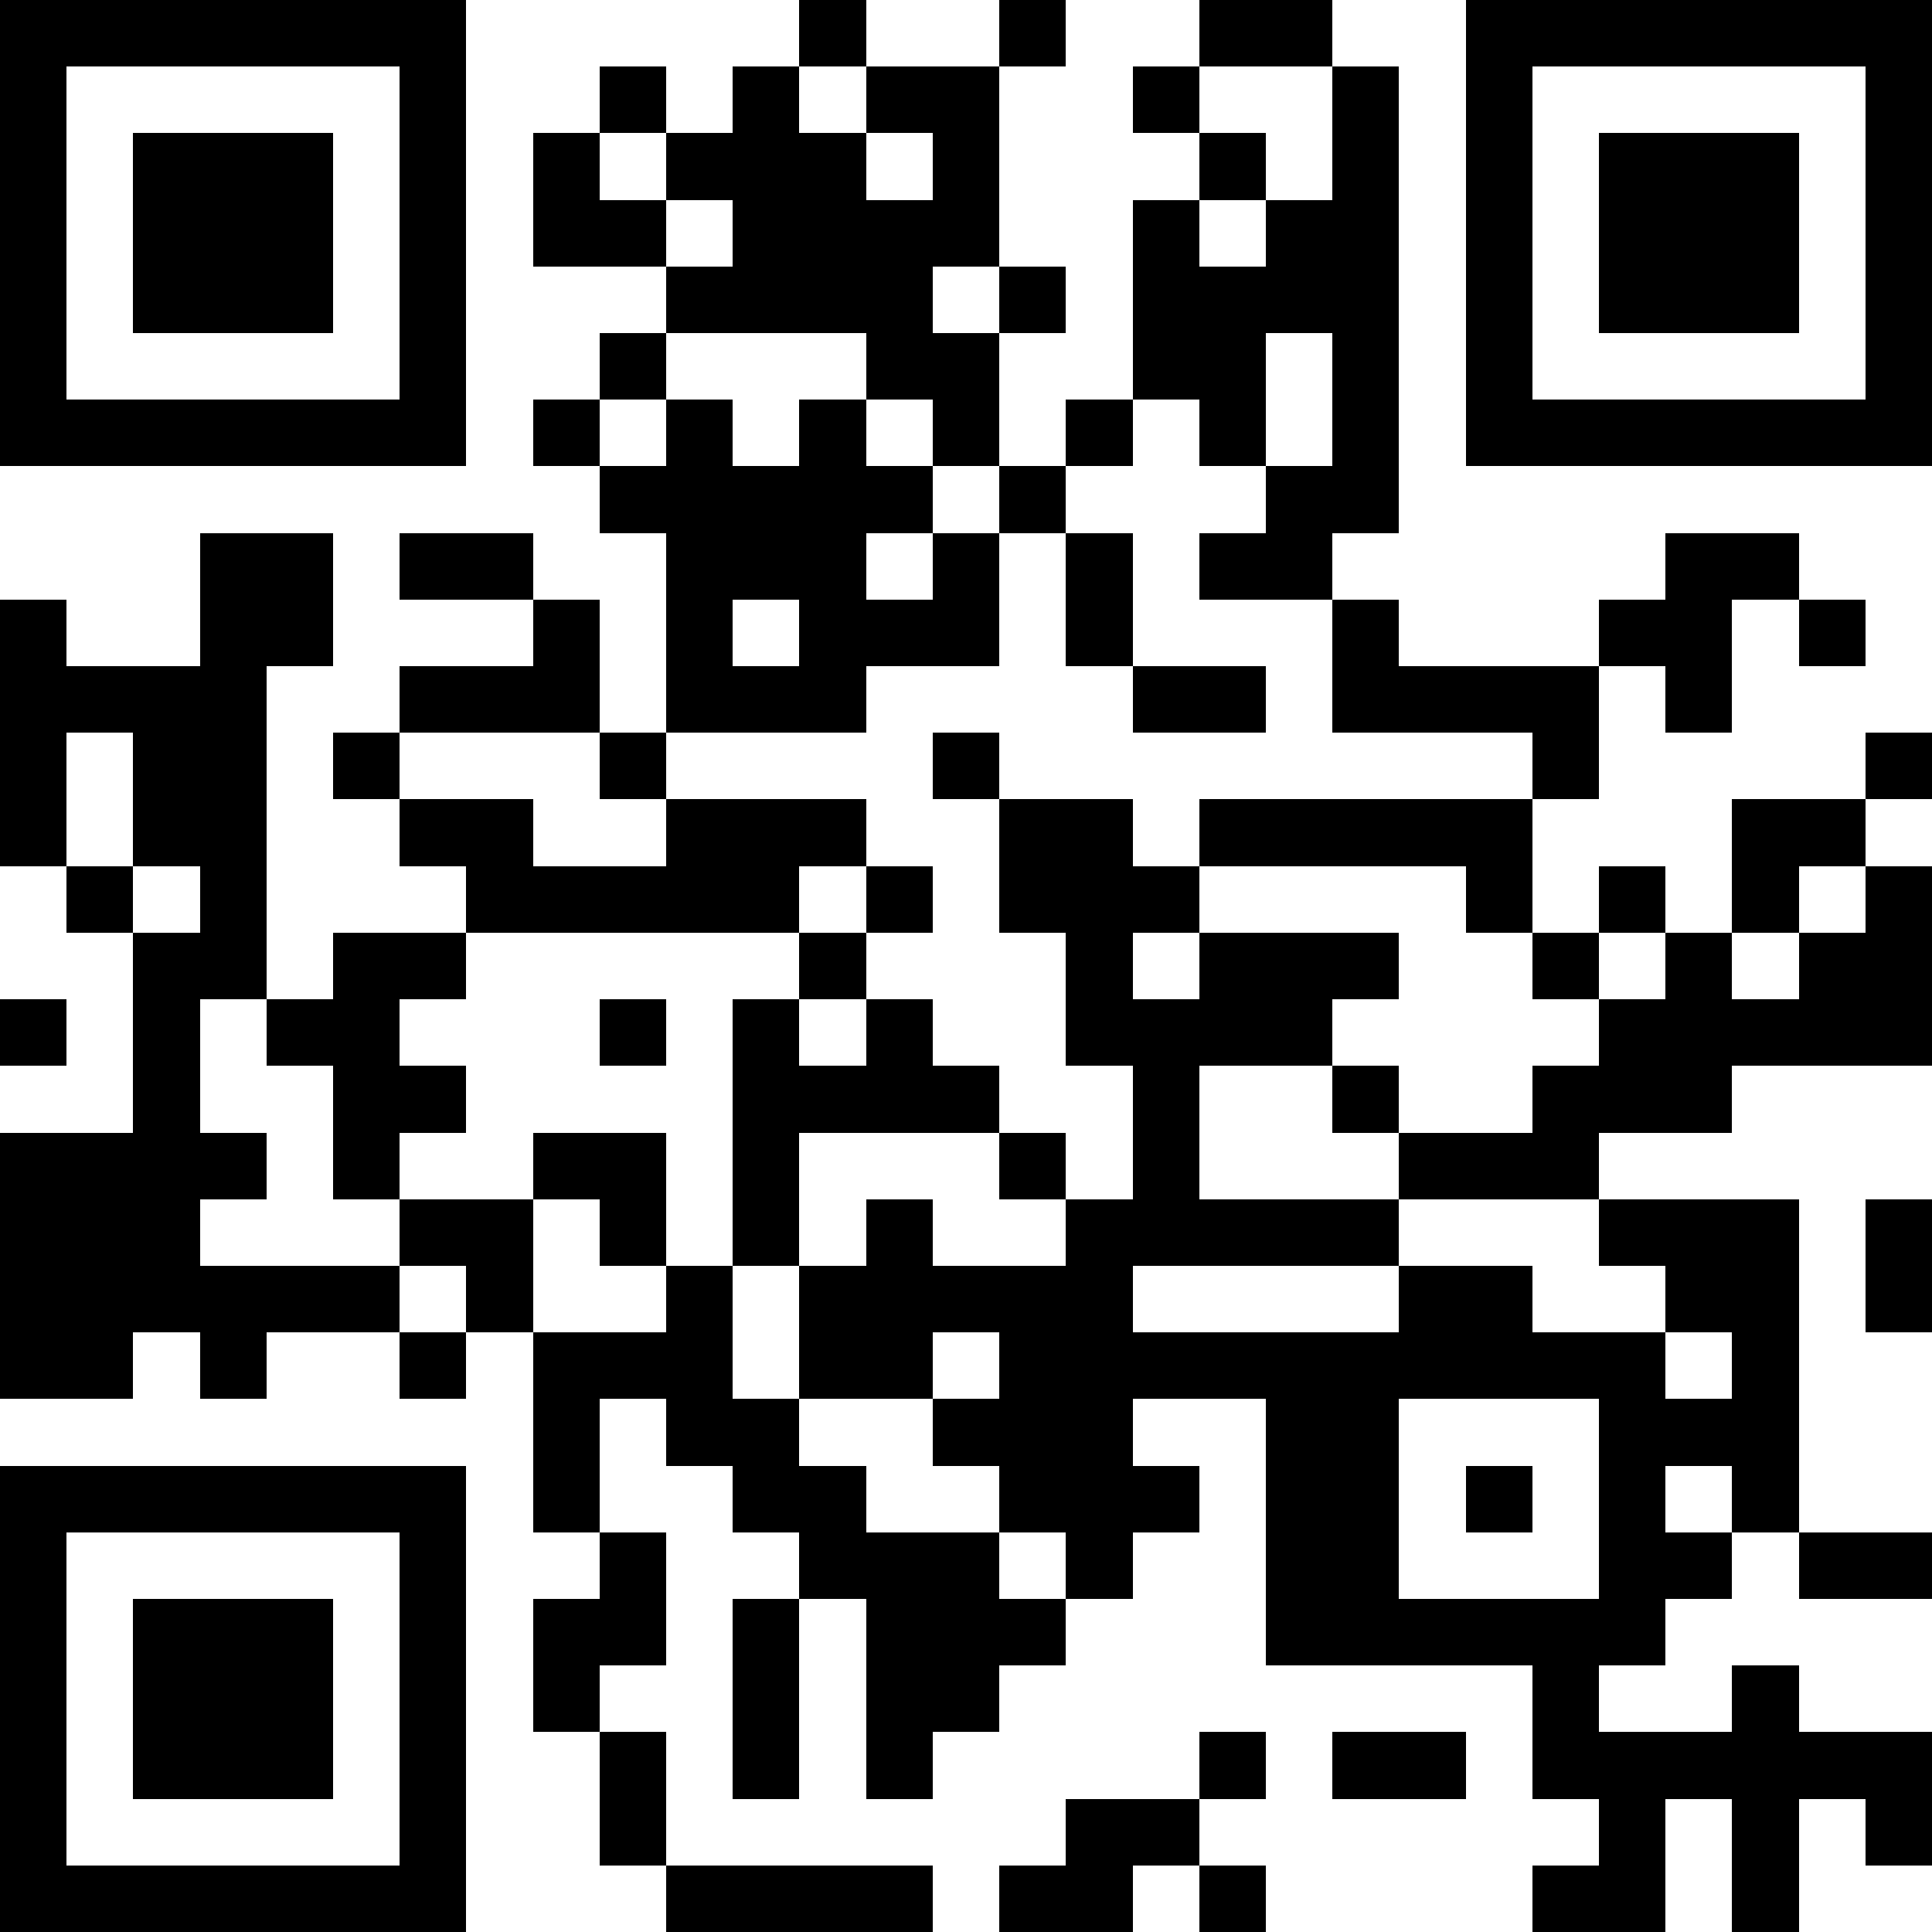
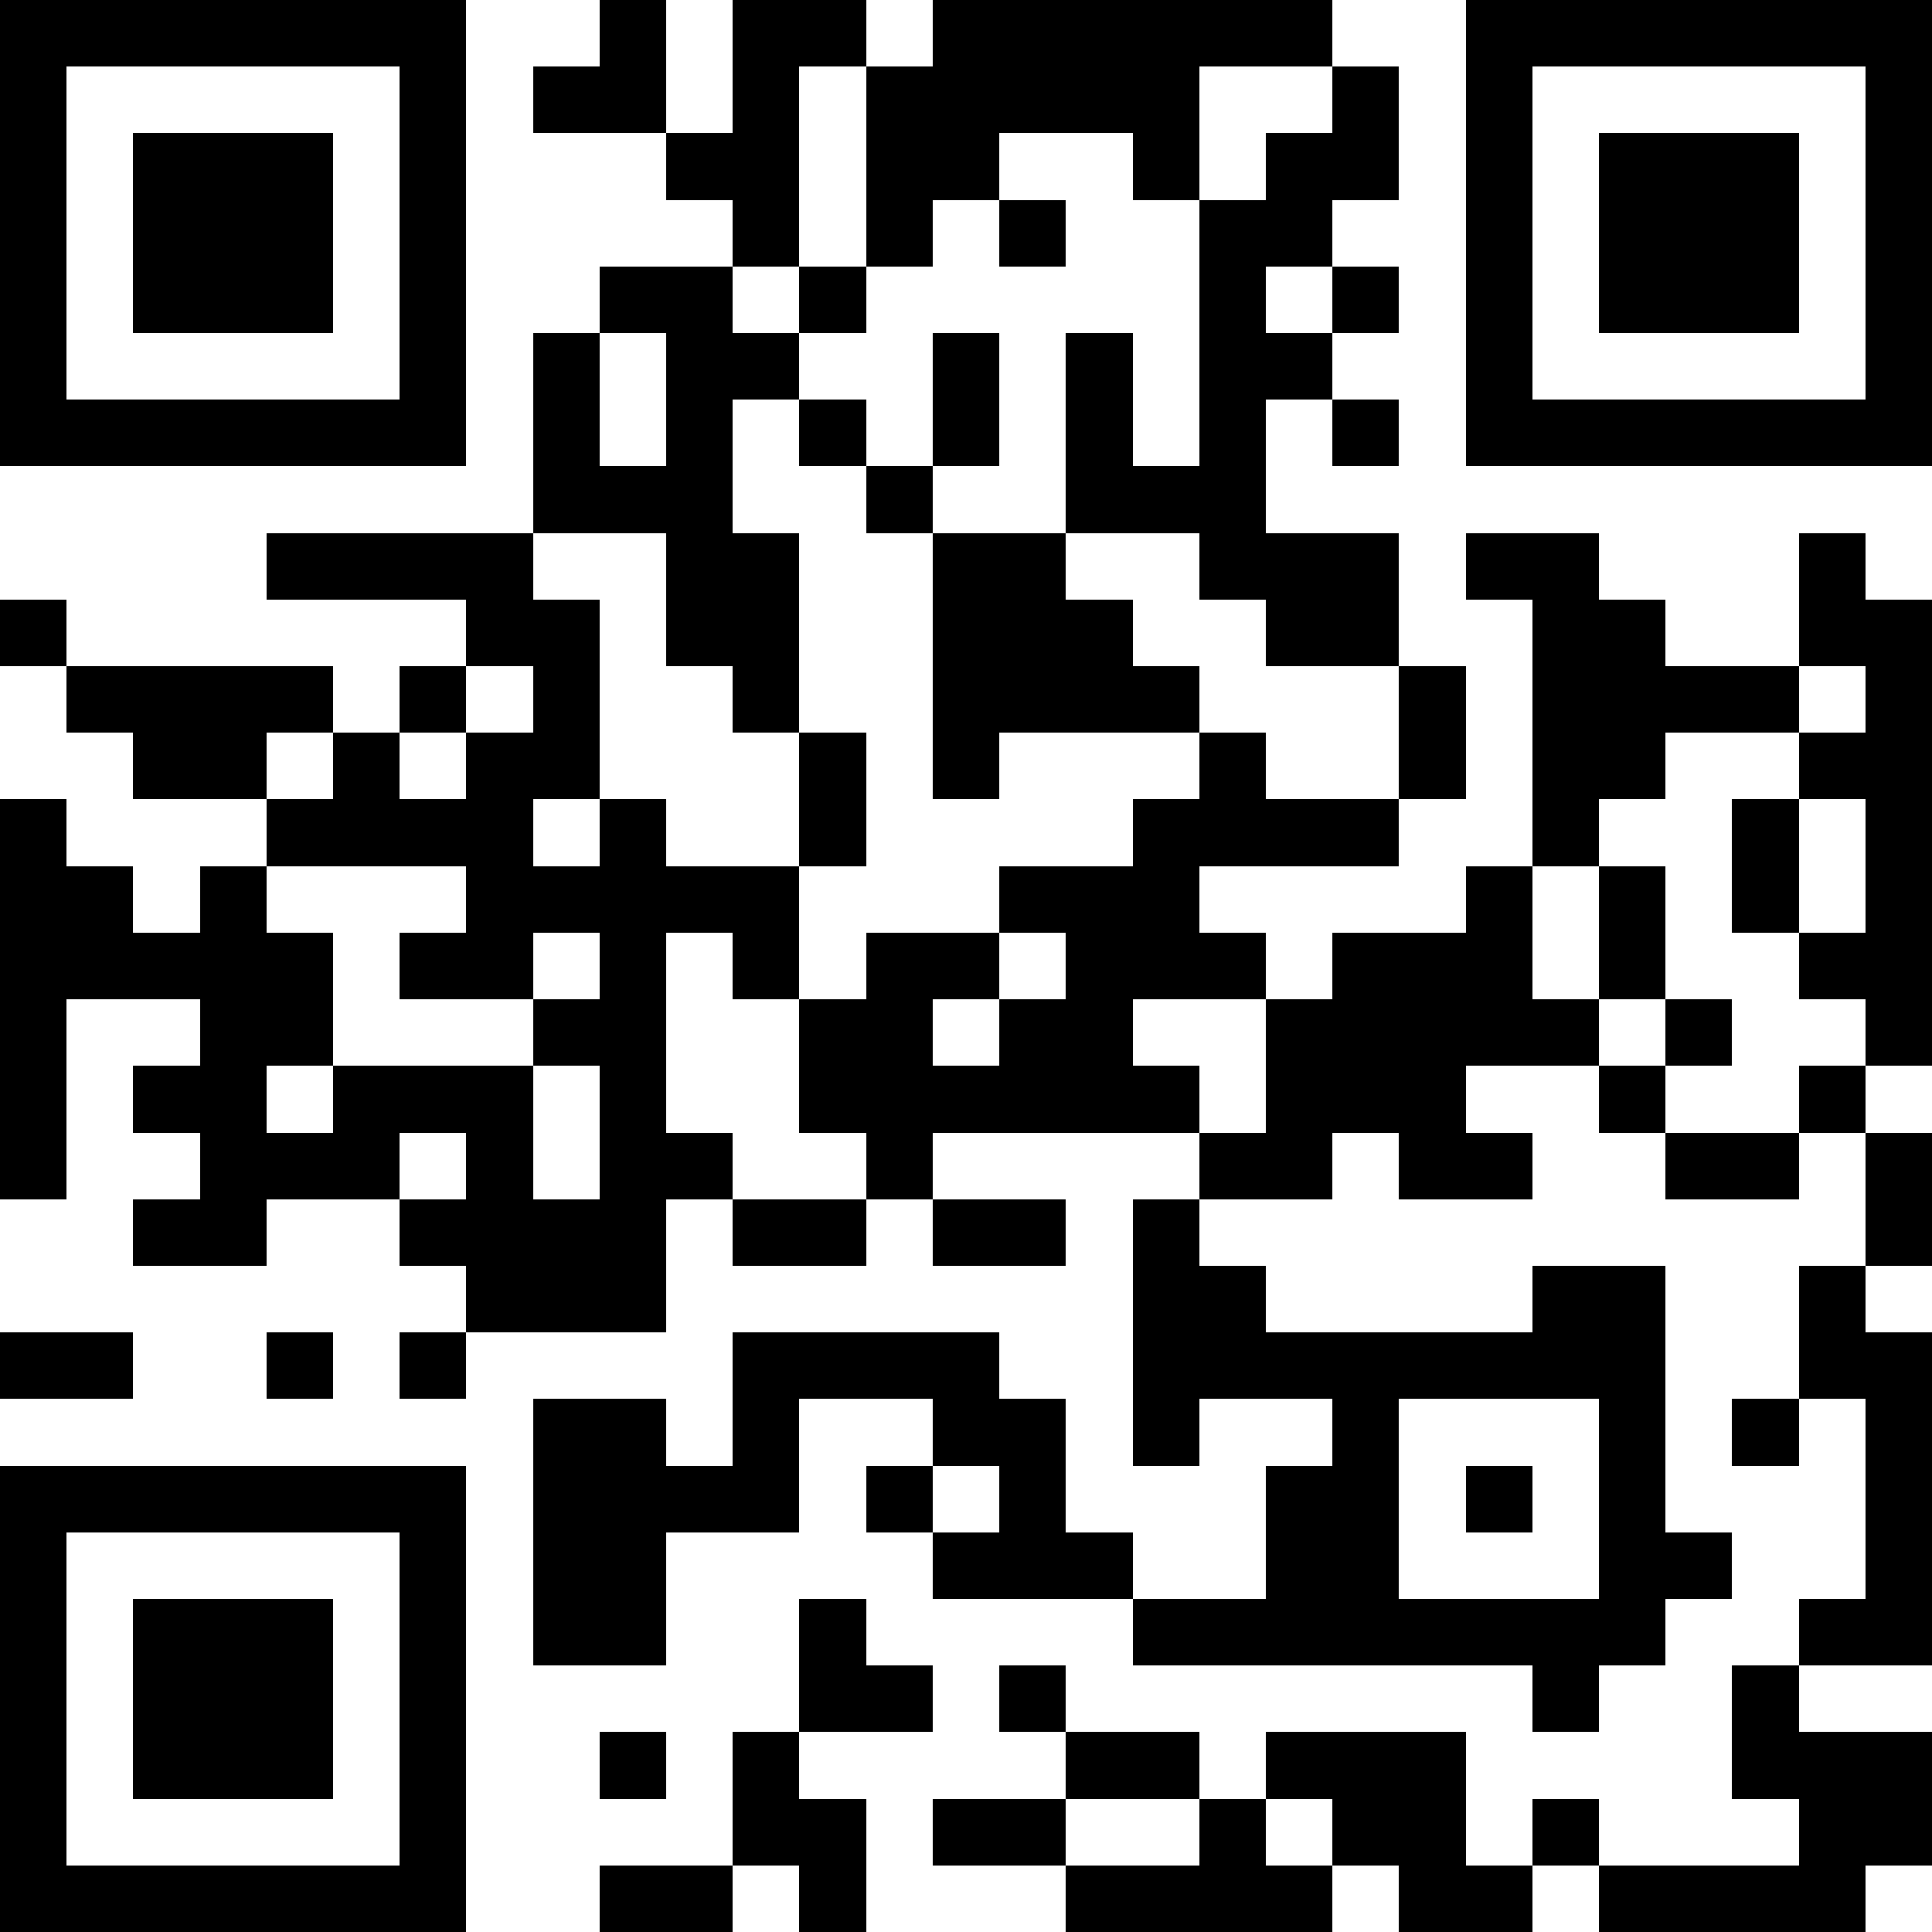
<svg xmlns="http://www.w3.org/2000/svg" viewBox="0 0 29 29" shape-rendering="crispEdges">
-   <path stroke="#000000" d="M0 0.5h7m5 0h1m2 0h1m2 0h2m2 0h7M0 1.5h1m5 0h1m2 0h1m1 0h1m1 0h2m2 0h1m2 0h1m1 0h1m5 0h1M0 2.5h1m1 0h3m1 0h1m1 0h1m1 0h3m1 0h1m3 0h1m1 0h1m1 0h1m1 0h3m1 0h1M0 3.5h1m1 0h3m1 0h1m1 0h2m1 0h4m2 0h1m1 0h2m1 0h1m1 0h3m1 0h1M0 4.5h1m1 0h3m1 0h1m3 0h4m1 0h1m1 0h4m1 0h1m1 0h3m1 0h1M0 5.5h1m5 0h1m2 0h1m3 0h2m2 0h2m1 0h1m1 0h1m5 0h1M0 6.5h7m1 0h1m1 0h1m1 0h1m1 0h1m1 0h1m1 0h1m1 0h1m1 0h7M9 7.5h5m1 0h1m3 0h2M3 8.5h2m1 0h2m2 0h3m1 0h1m1 0h1m1 0h2m5 0h2M0 9.5h1m2 0h2m3 0h1m1 0h1m1 0h3m1 0h1m3 0h1m3 0h2m1 0h1M0 10.5h4m2 0h3m1 0h3m4 0h2m1 0h4m1 0h1M0 11.5h1m1 0h2m1 0h1m3 0h1m4 0h1m8 0h1m4 0h1M0 12.5h1m1 0h2m2 0h2m2 0h3m2 0h2m1 0h5m3 0h2M1 13.5h1m1 0h1m3 0h5m1 0h1m1 0h3m4 0h1m1 0h1m1 0h1m1 0h1M2 14.5h2m1 0h2m5 0h1m3 0h1m1 0h3m2 0h1m1 0h1m1 0h2M0 15.5h1m1 0h1m1 0h2m3 0h1m1 0h1m1 0h1m2 0h4m4 0h5M2 16.5h1m2 0h2m4 0h4m2 0h1m2 0h1m2 0h3M0 17.5h4m1 0h1m2 0h2m1 0h1m3 0h1m1 0h1m3 0h3M0 18.5h3m3 0h2m1 0h1m1 0h1m1 0h1m2 0h5m3 0h3m1 0h1M0 19.5h6m1 0h1m2 0h1m1 0h5m4 0h2m2 0h2m1 0h1M0 20.5h2m1 0h1m2 0h1m1 0h3m1 0h2m1 0h10m1 0h1M8 21.5h1m1 0h2m2 0h3m2 0h2m3 0h3M0 22.5h7m1 0h1m2 0h2m2 0h3m1 0h2m1 0h1m1 0h1m1 0h1M0 23.5h1m5 0h1m2 0h1m2 0h3m1 0h1m2 0h2m3 0h2m1 0h2M0 24.5h1m1 0h3m1 0h1m1 0h2m1 0h1m1 0h3m3 0h6M0 25.5h1m1 0h3m1 0h1m1 0h1m2 0h1m1 0h2m8 0h1m2 0h1M0 26.5h1m1 0h3m1 0h1m2 0h1m1 0h1m1 0h1m4 0h1m1 0h2m1 0h6M0 27.5h1m5 0h1m2 0h1m6 0h2m6 0h1m1 0h1m1 0h1M0 28.5h7m3 0h4m1 0h2m1 0h1m4 0h2m1 0h1" />
+   <path stroke="#000000" d="M0 0.5h7m2 0h1m1 0h2m1 0h6m2 0h7M0 1.5h1m5 0h1m1 0h2m1 0h1m1 0h5m2 0h1m1 0h1m5 0h1M0 2.5h1m1 0h3m1 0h1m3 0h2m1 0h2m2 0h1m1 0h2m1 0h1m1 0h3m1 0h1M0 3.5h1m1 0h3m1 0h1m4 0h1m1 0h1m1 0h1m2 0h2m2 0h1m1 0h3m1 0h1M0 4.5h1m1 0h3m1 0h1m2 0h2m1 0h1m5 0h1m1 0h1m1 0h1m1 0h3m1 0h1M0 5.5h1m5 0h1m1 0h1m1 0h2m2 0h1m1 0h1m1 0h2m2 0h1m5 0h1M0 6.5h7m1 0h1m1 0h1m1 0h1m1 0h1m1 0h1m1 0h1m1 0h1m1 0h7M8 7.5h3m2 0h1m2 0h3M4 8.5h4m2 0h2m2 0h2m2 0h3m1 0h2m3 0h1M0 9.5h1m6 0h2m1 0h2m2 0h3m2 0h2m2 0h2m2 0h2M1 10.5h4m1 0h1m1 0h1m2 0h1m2 0h4m3 0h1m1 0h4m1 0h1M2 11.5h2m1 0h1m1 0h2m3 0h1m1 0h1m3 0h1m2 0h1m1 0h2m2 0h2M0 12.5h1m3 0h4m1 0h1m2 0h1m4 0h4m2 0h1m2 0h1m1 0h1M0 13.5h2m1 0h1m3 0h5m3 0h3m4 0h1m1 0h1m1 0h1m1 0h1M0 14.5h5m1 0h2m1 0h1m1 0h1m1 0h2m1 0h3m1 0h3m1 0h1m2 0h2M0 15.5h1m2 0h2m3 0h2m2 0h2m1 0h2m2 0h5m1 0h1m2 0h1M0 16.5h1m1 0h2m1 0h3m1 0h1m2 0h6m1 0h3m2 0h1m2 0h1M0 17.5h1m2 0h3m1 0h1m1 0h2m2 0h1m4 0h2m1 0h2m2 0h2m1 0h1M2 18.5h2m2 0h4m1 0h2m1 0h2m1 0h1m10 0h1M7 19.5h3m7 0h2m4 0h2m2 0h1M0 20.5h2m2 0h1m1 0h1m4 0h4m2 0h8m2 0h2M8 21.5h2m1 0h1m2 0h2m1 0h1m2 0h1m3 0h1m1 0h1m1 0h1M0 22.5h7m1 0h4m1 0h1m1 0h1m3 0h2m1 0h1m1 0h1m3 0h1M0 23.5h1m5 0h1m1 0h2m4 0h3m2 0h2m3 0h2m2 0h1M0 24.5h1m1 0h3m1 0h1m1 0h2m2 0h1m4 0h8m2 0h2M0 25.5h1m1 0h3m1 0h1m5 0h2m1 0h1m7 0h1m2 0h1M0 26.5h1m1 0h3m1 0h1m2 0h1m1 0h1m4 0h2m1 0h3m4 0h3M0 27.5h1m5 0h1m4 0h2m1 0h2m2 0h1m1 0h2m1 0h1m3 0h2M0 28.5h7m2 0h2m1 0h1m3 0h4m1 0h2m1 0h4" />
</svg>
